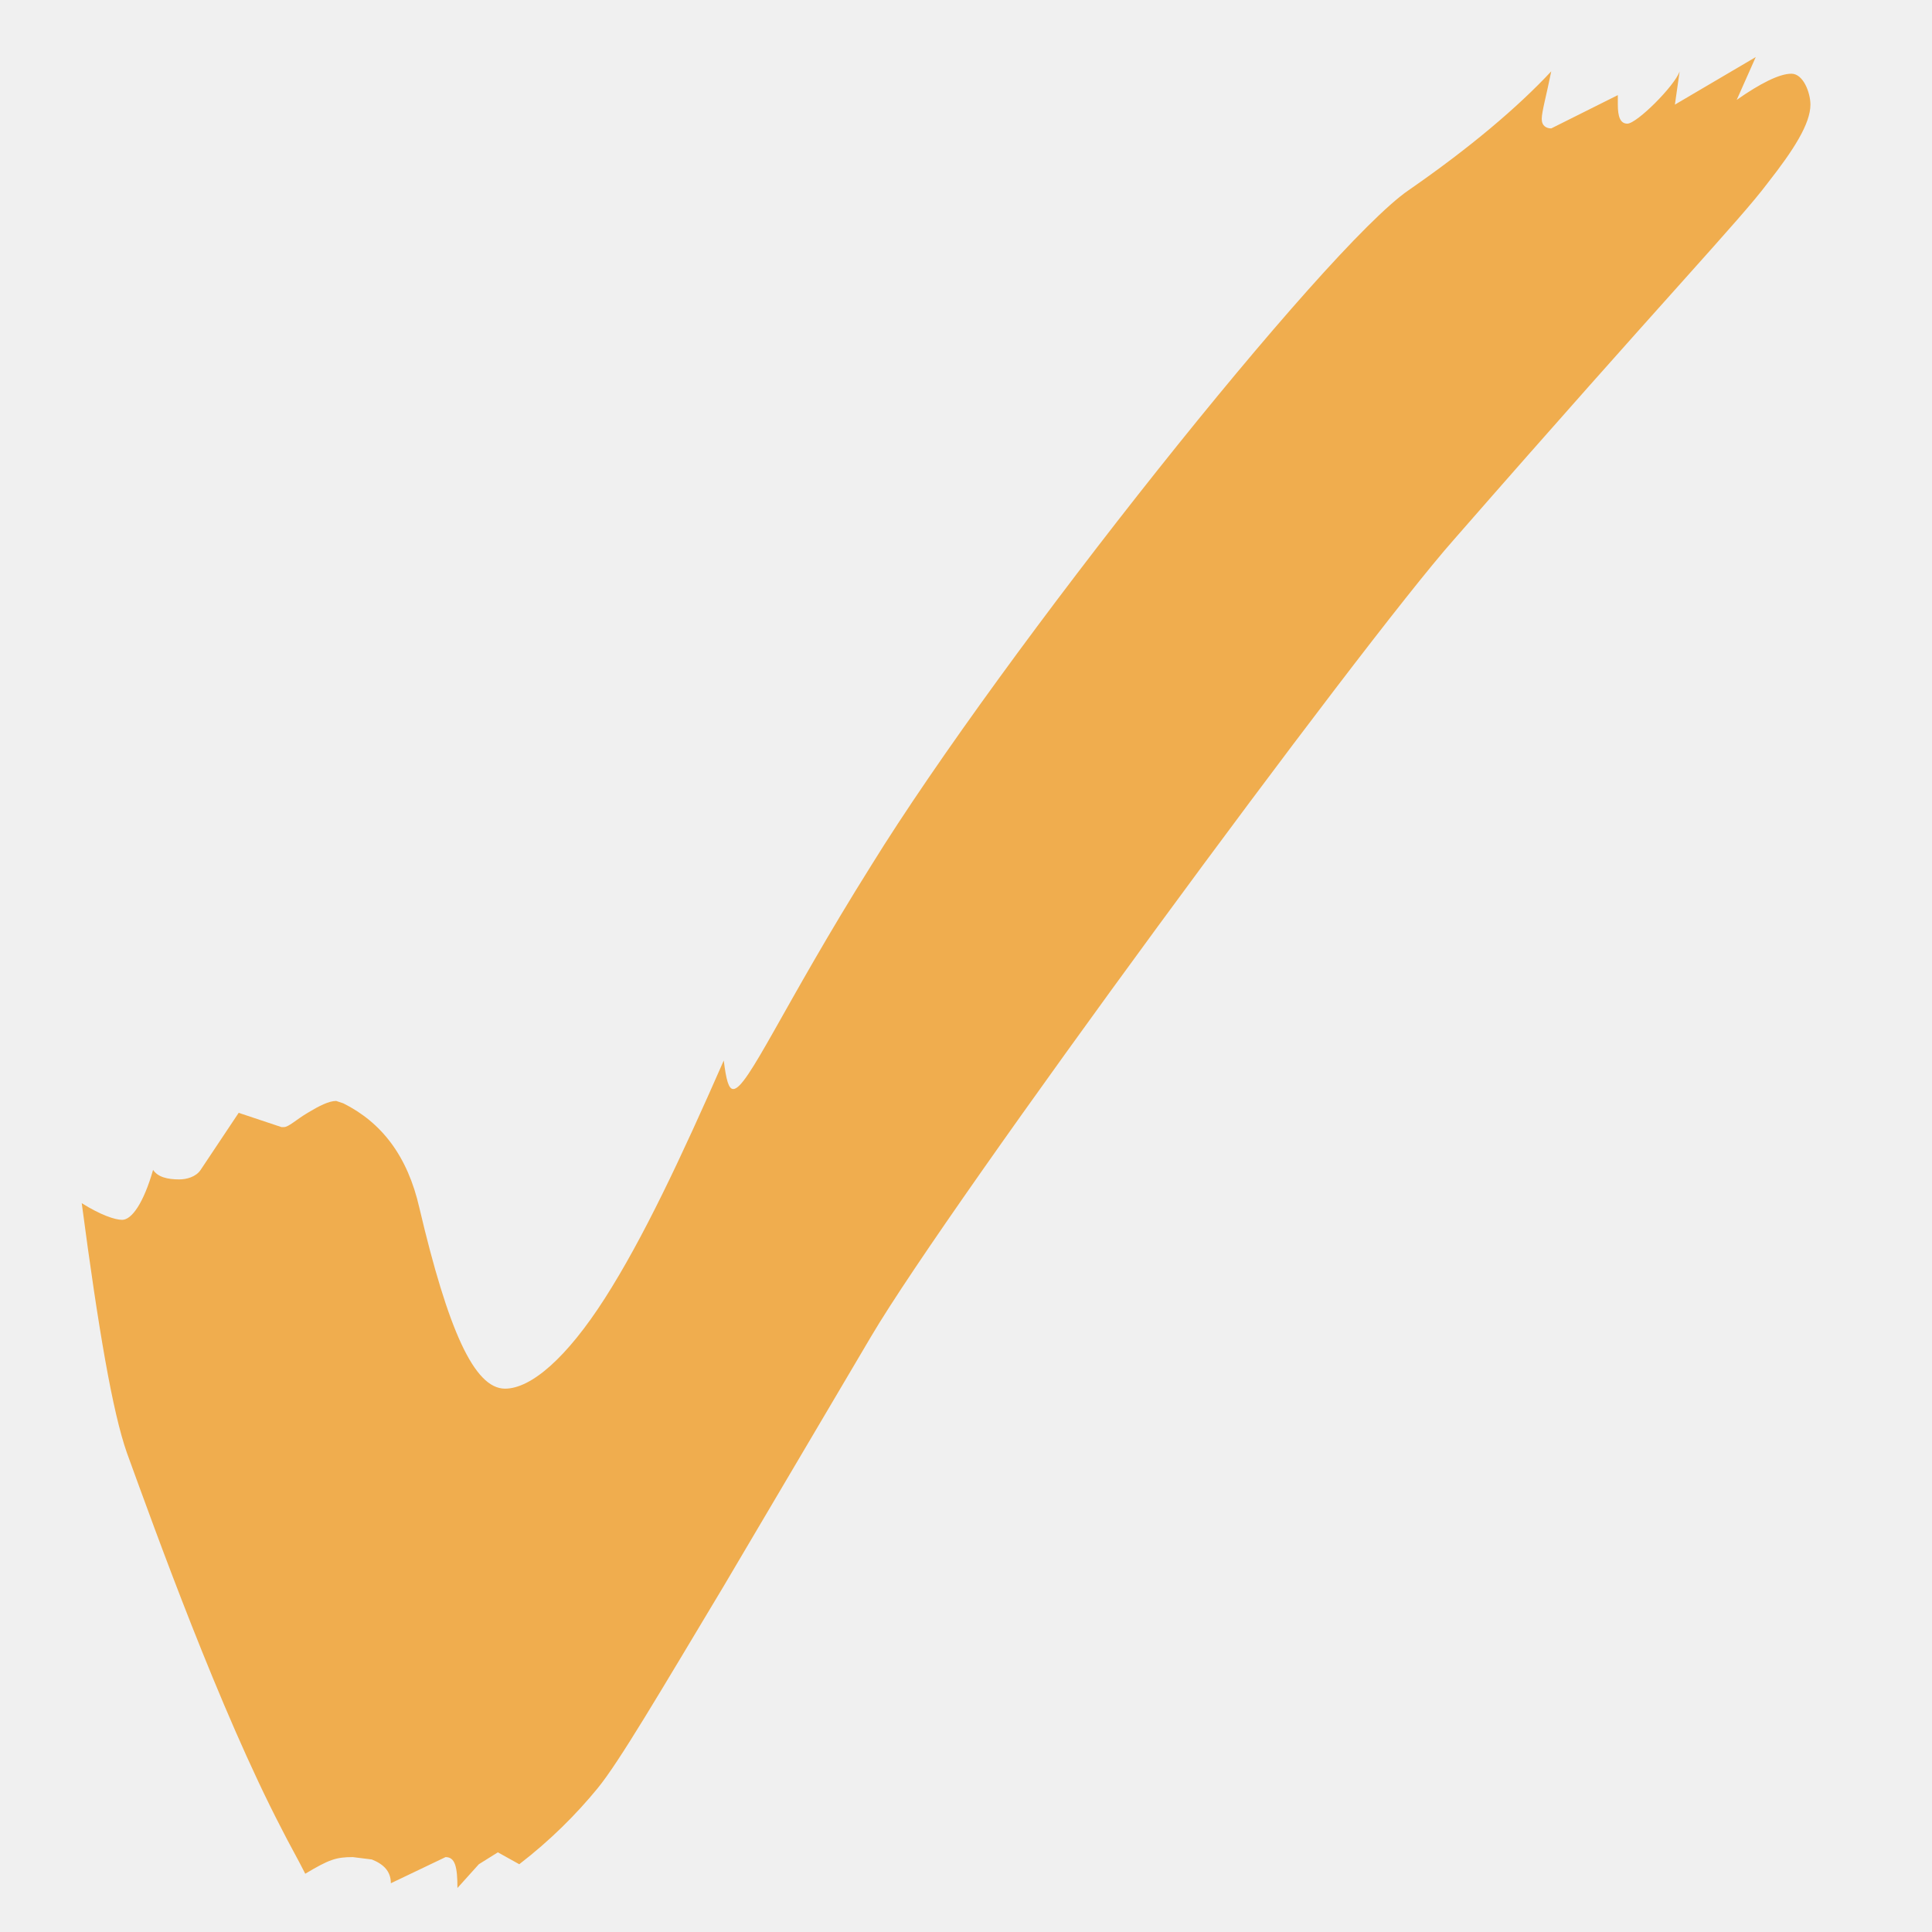
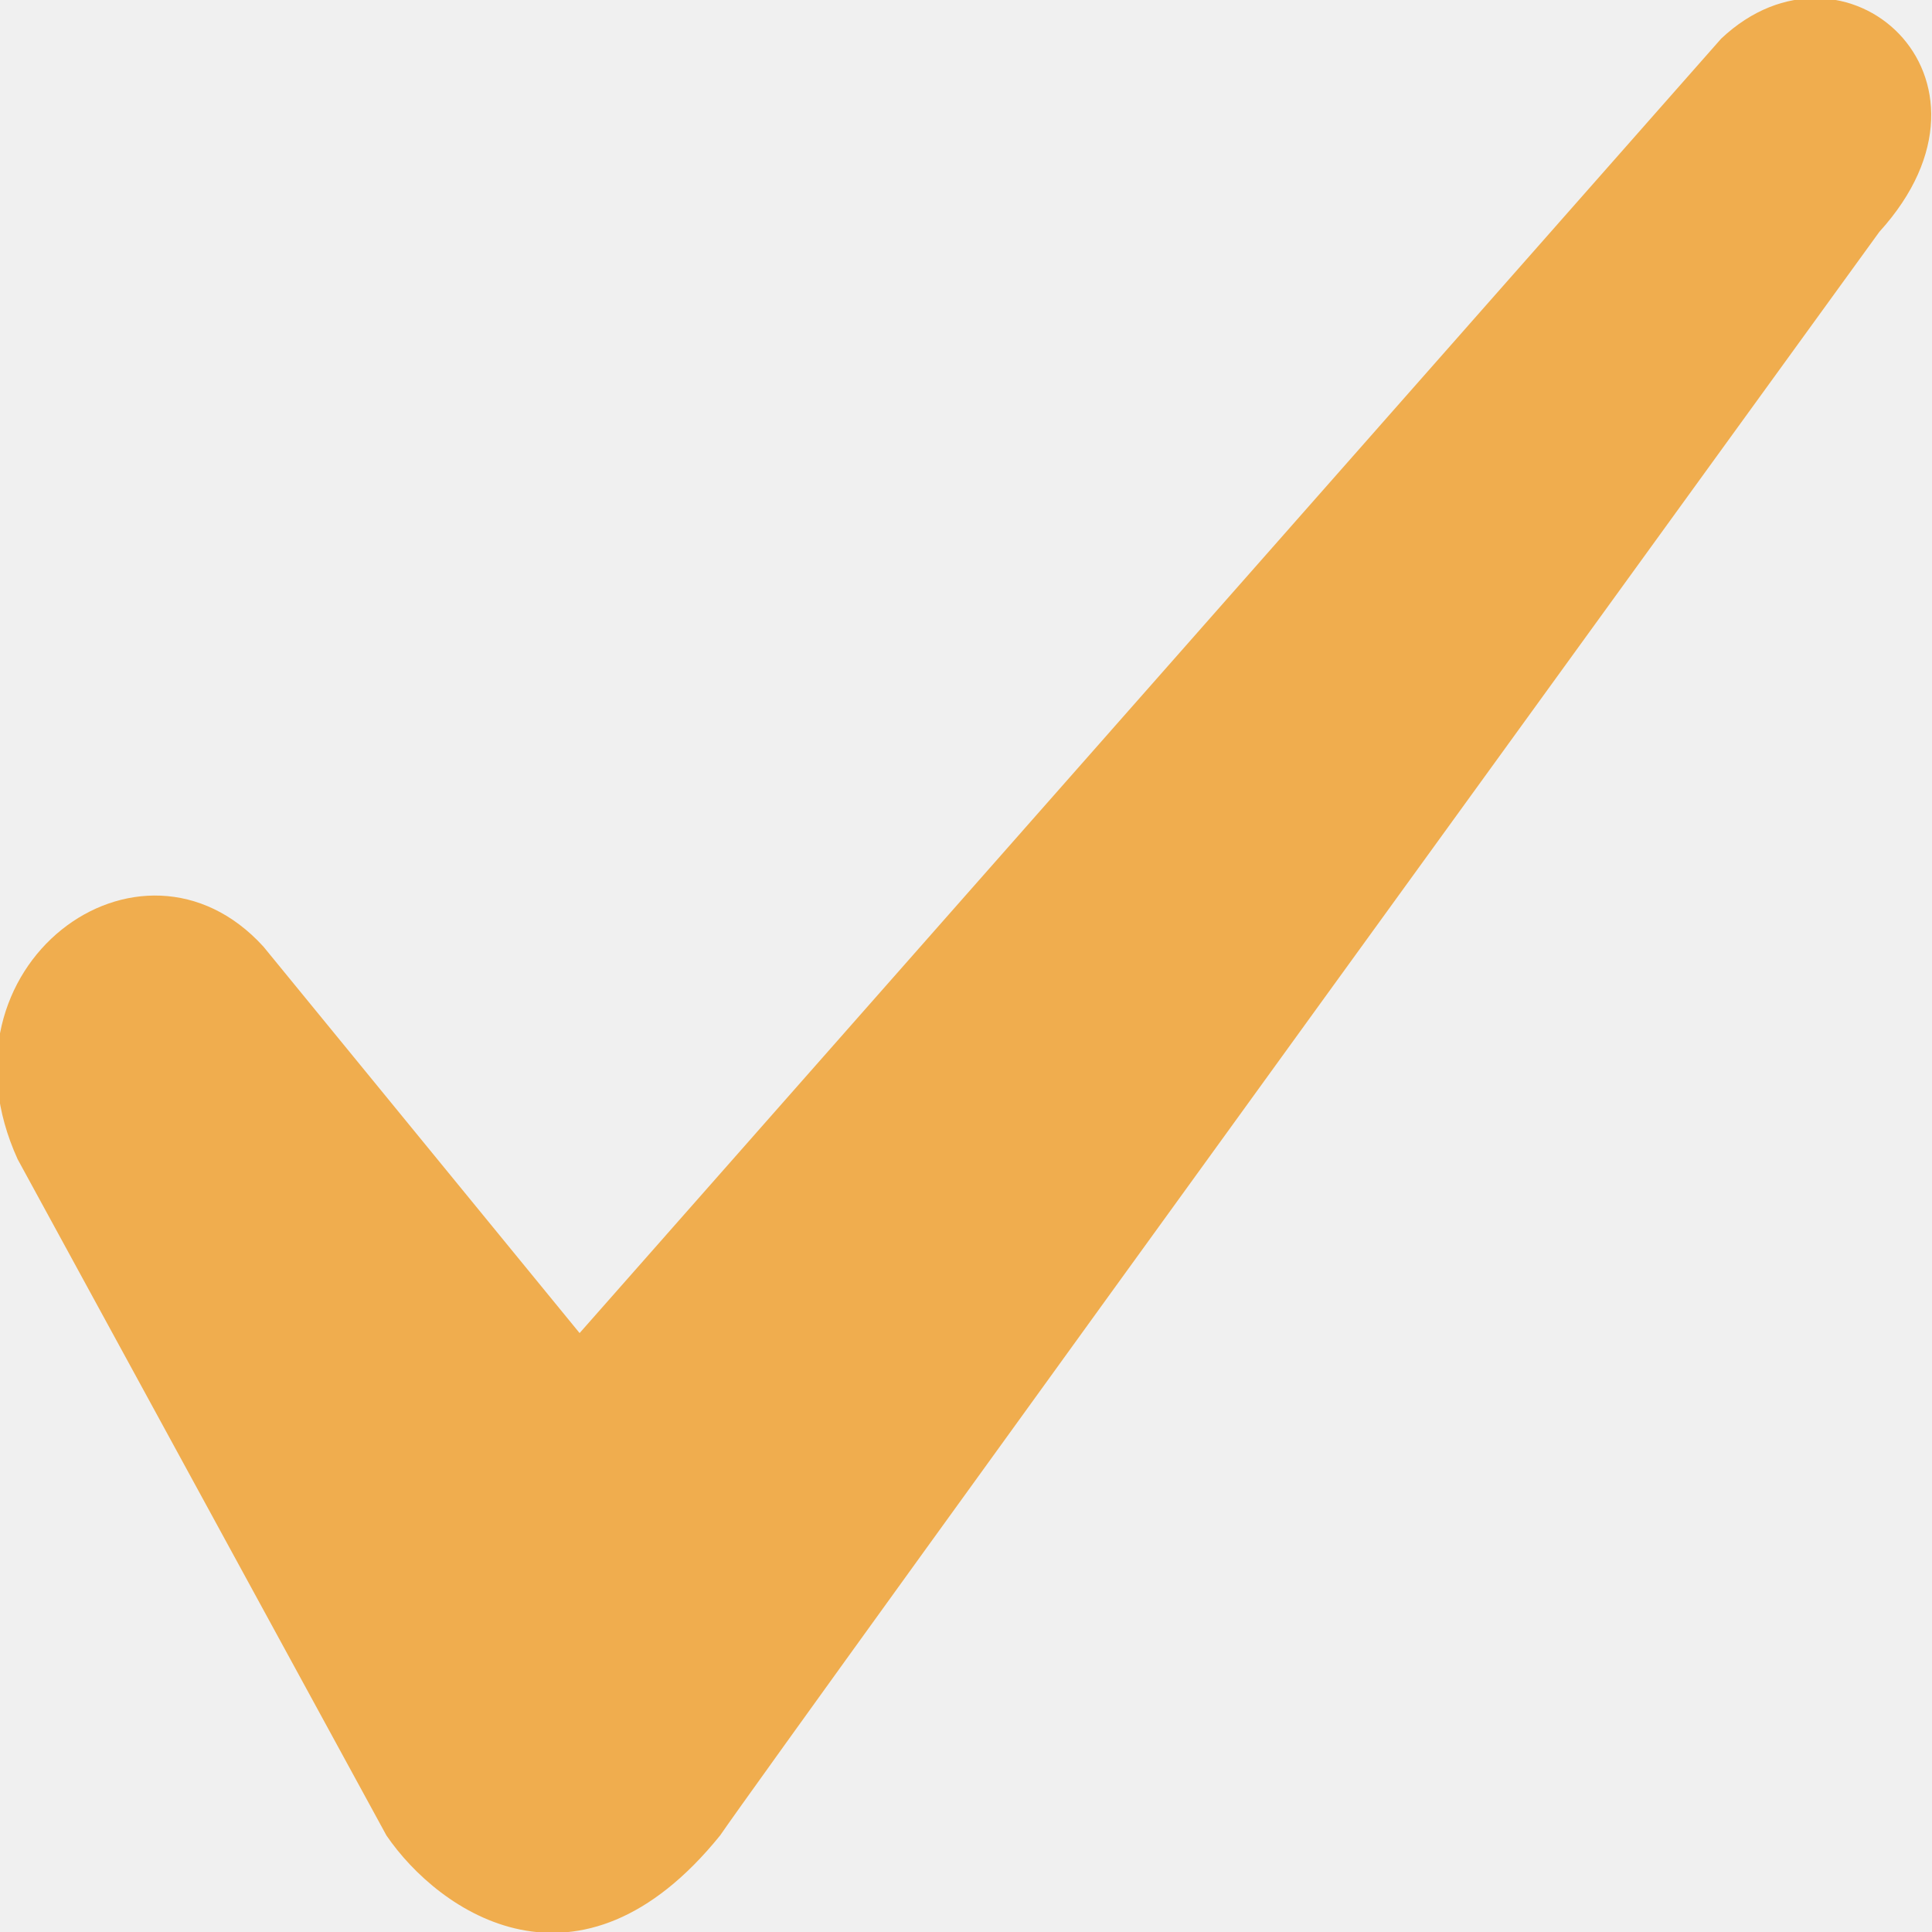
- <svg xmlns="http://www.w3.org/2000/svg" width="13" height="13" viewBox="0 0 13 13" fill="none">
-   <path d="M3.078 12.704L3.222 12.544L3.35 12.464L3.494 12.544C3.702 12.384 3.878 12.208 4.022 12.032C4.166 11.856 4.438 11.392 4.87 10.672L5.862 8.992C6.39 8.096 9.158 4.336 9.782 3.632C11.222 1.984 11.702 1.488 11.894 1.232C12.07 1.008 12.182 0.832 12.182 0.704C12.182 0.624 12.134 0.496 12.054 0.496C11.974 0.496 11.846 0.56 11.686 0.672L11.814 0.384L11.27 0.704L11.302 0.48C11.27 0.576 11.014 0.832 10.95 0.832C10.902 0.832 10.886 0.784 10.886 0.704V0.64L10.438 0.864C10.406 0.864 10.374 0.848 10.374 0.8C10.374 0.752 10.406 0.64 10.438 0.48C10.214 0.72 9.894 0.992 9.478 1.28C8.918 1.664 6.742 4.4 5.862 5.824C5.27 6.768 5.03 7.328 4.934 7.328C4.902 7.328 4.886 7.264 4.87 7.136C4.582 7.792 4.326 8.336 4.07 8.736C3.814 9.136 3.574 9.344 3.398 9.344C3.19 9.344 3.014 8.944 2.822 8.128C2.742 7.776 2.566 7.552 2.31 7.424L2.262 7.408C2.214 7.408 2.15 7.44 2.07 7.488C1.99 7.536 1.942 7.584 1.91 7.584H1.894L1.606 7.488L1.35 7.872C1.318 7.92 1.254 7.936 1.206 7.936C1.126 7.936 1.062 7.92 1.03 7.872C0.966 8.096 0.886 8.208 0.822 8.208C0.774 8.208 0.678 8.176 0.55 8.096C0.662 8.944 0.758 9.504 0.854 9.776C1.046 10.304 1.478 11.504 1.894 12.304C1.942 12.4 2.006 12.512 2.054 12.608C2.214 12.512 2.262 12.496 2.374 12.496L2.502 12.512C2.582 12.544 2.63 12.592 2.63 12.672L2.998 12.496C3.062 12.496 3.078 12.56 3.078 12.704Z" fill="#F0AD4E" />
+ <svg xmlns="http://www.w3.org/2000/svg" width="8" height="8" viewBox="0 0 8 8" fill="none">
+   <g clip-path="url(#clip0_6211_16239)">
+     <path d="M7.127 0.16L2.4 5.52L1.091 3.92C0.582 3.36 -0.291 4 0.073 4.8L1.6 7.6C1.818 7.92 2.4 8.32 2.982 7.6C3.2 7.28 7.782 0.96 7.782 0.96C8.363 0.32 7.636 -0.32 7.127 0.16Z" fill="#F0AD4E" />
+   </g>
+   <defs>
+     <clipPath id="clip0_6211_16239">
+       <rect width="8" height="8" fill="white" />
+     </clipPath>
+   </defs>
</svg>
